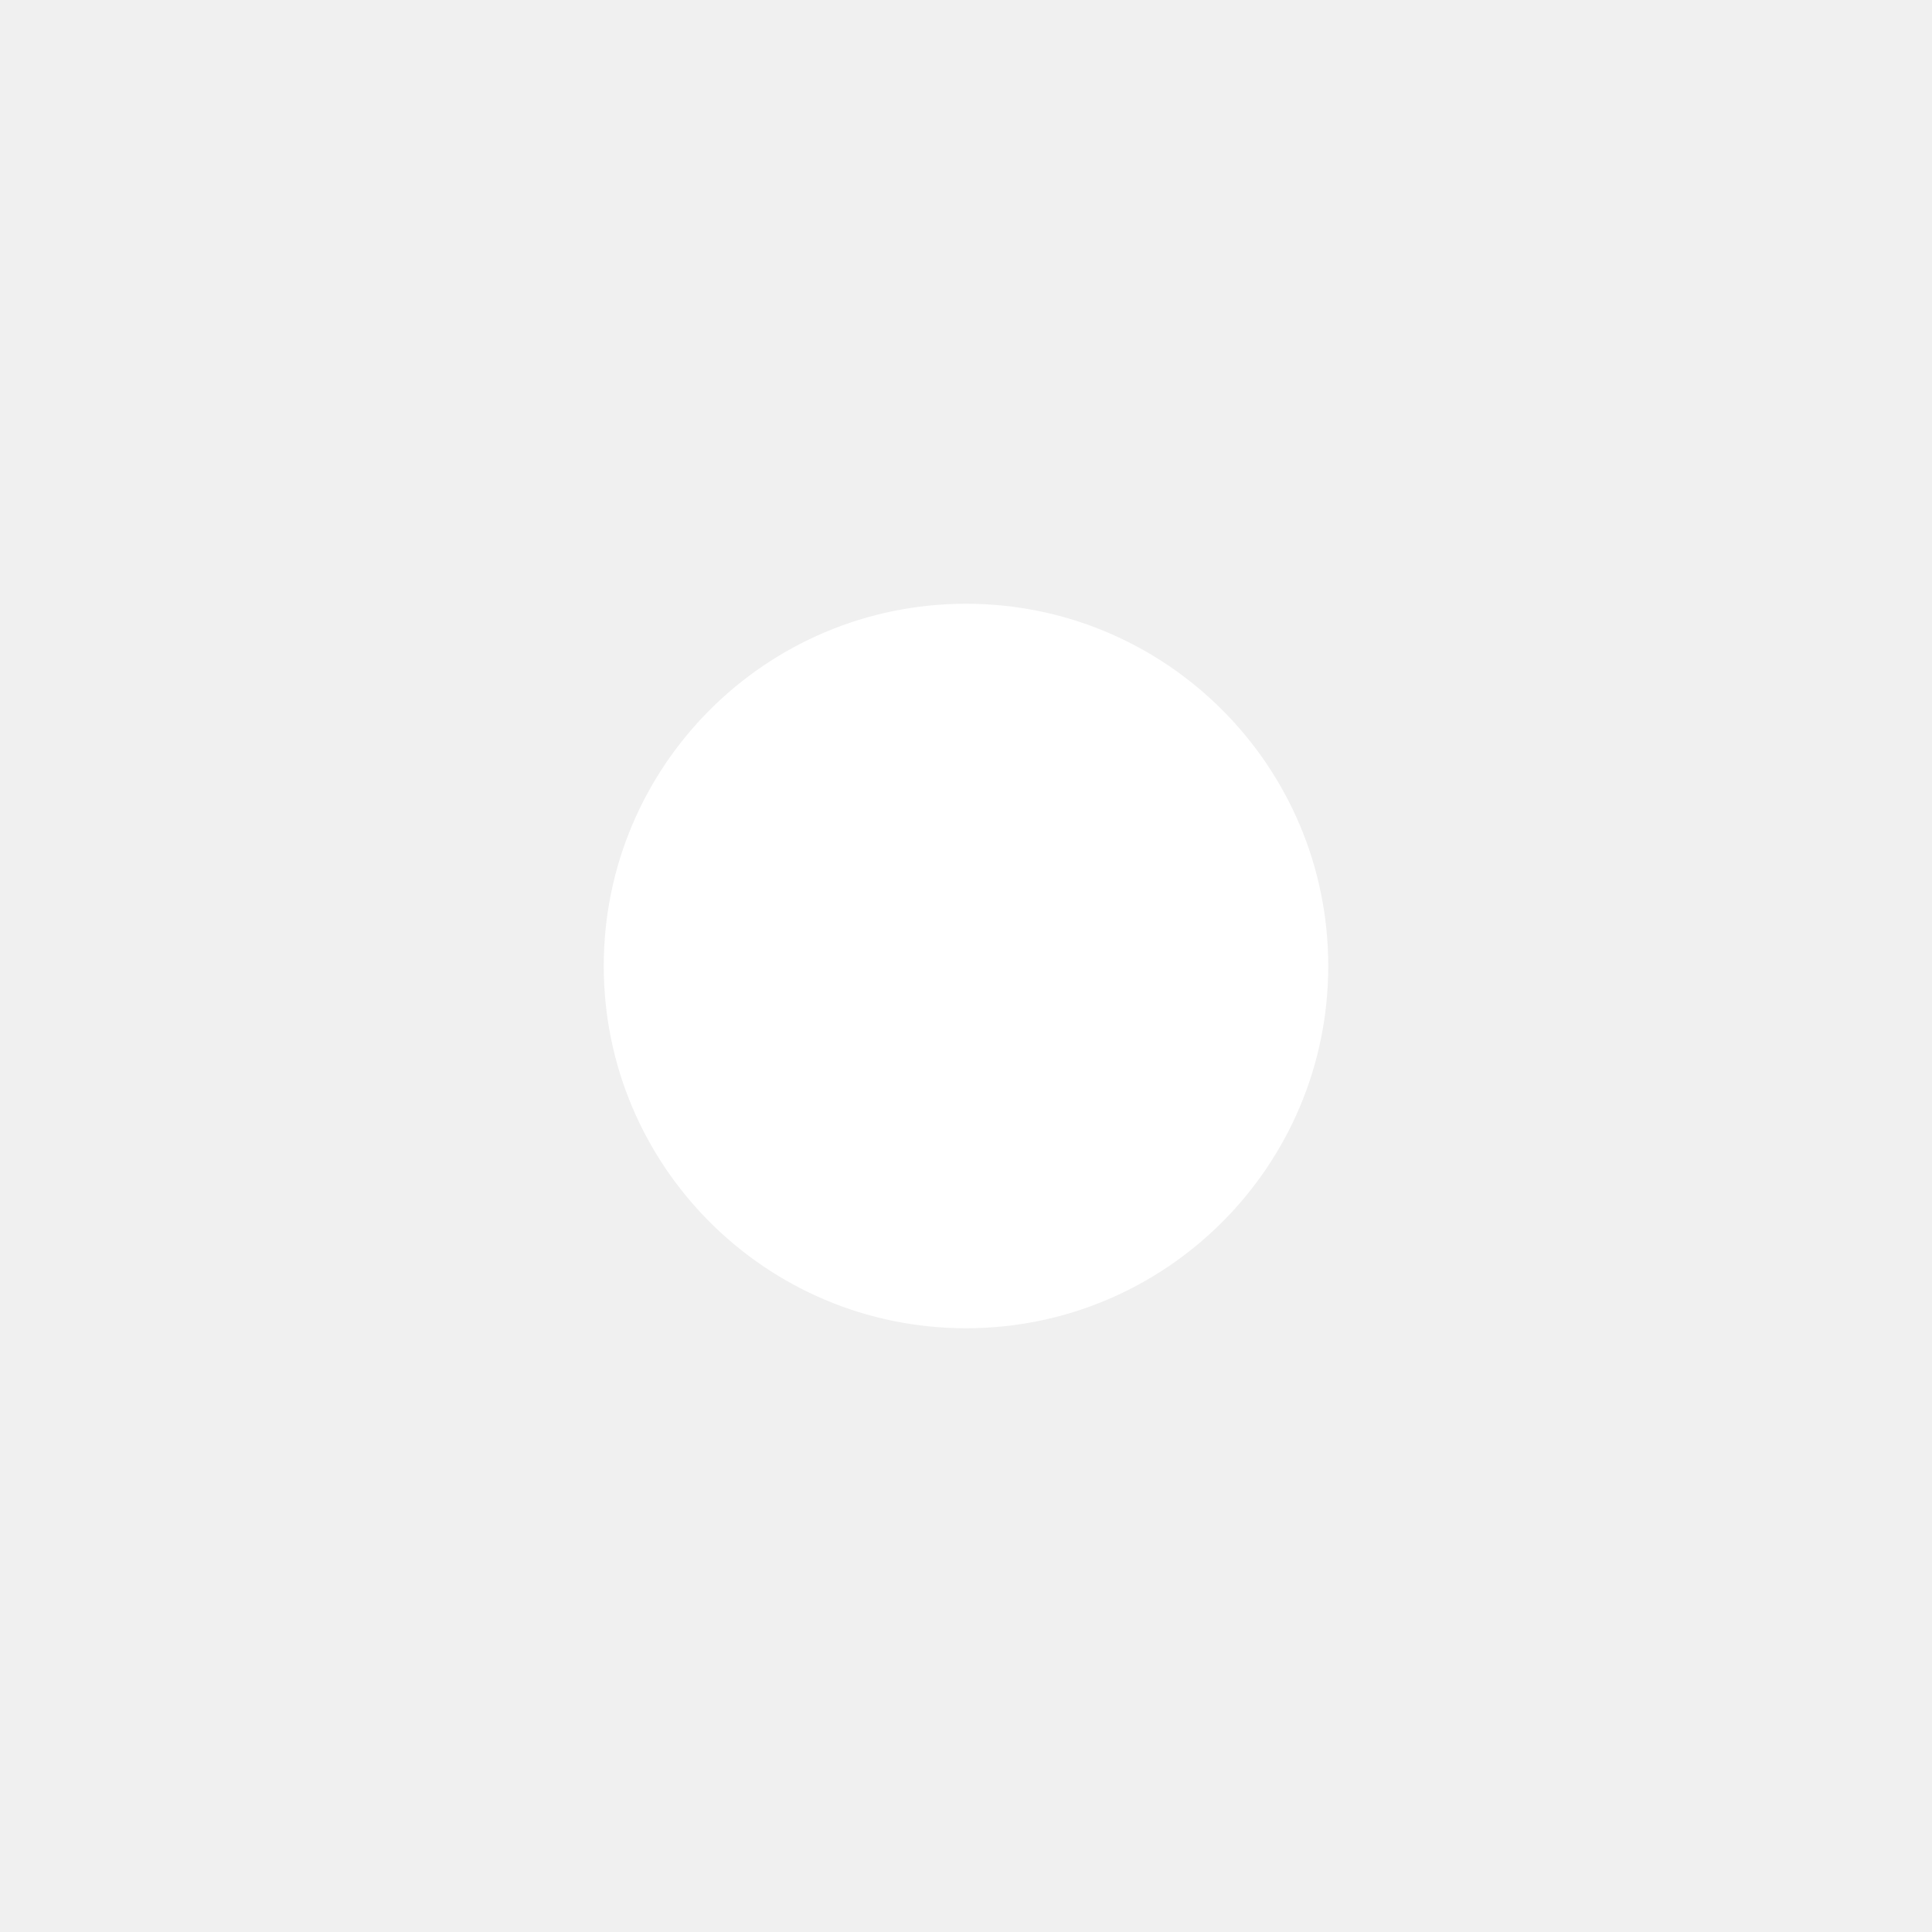
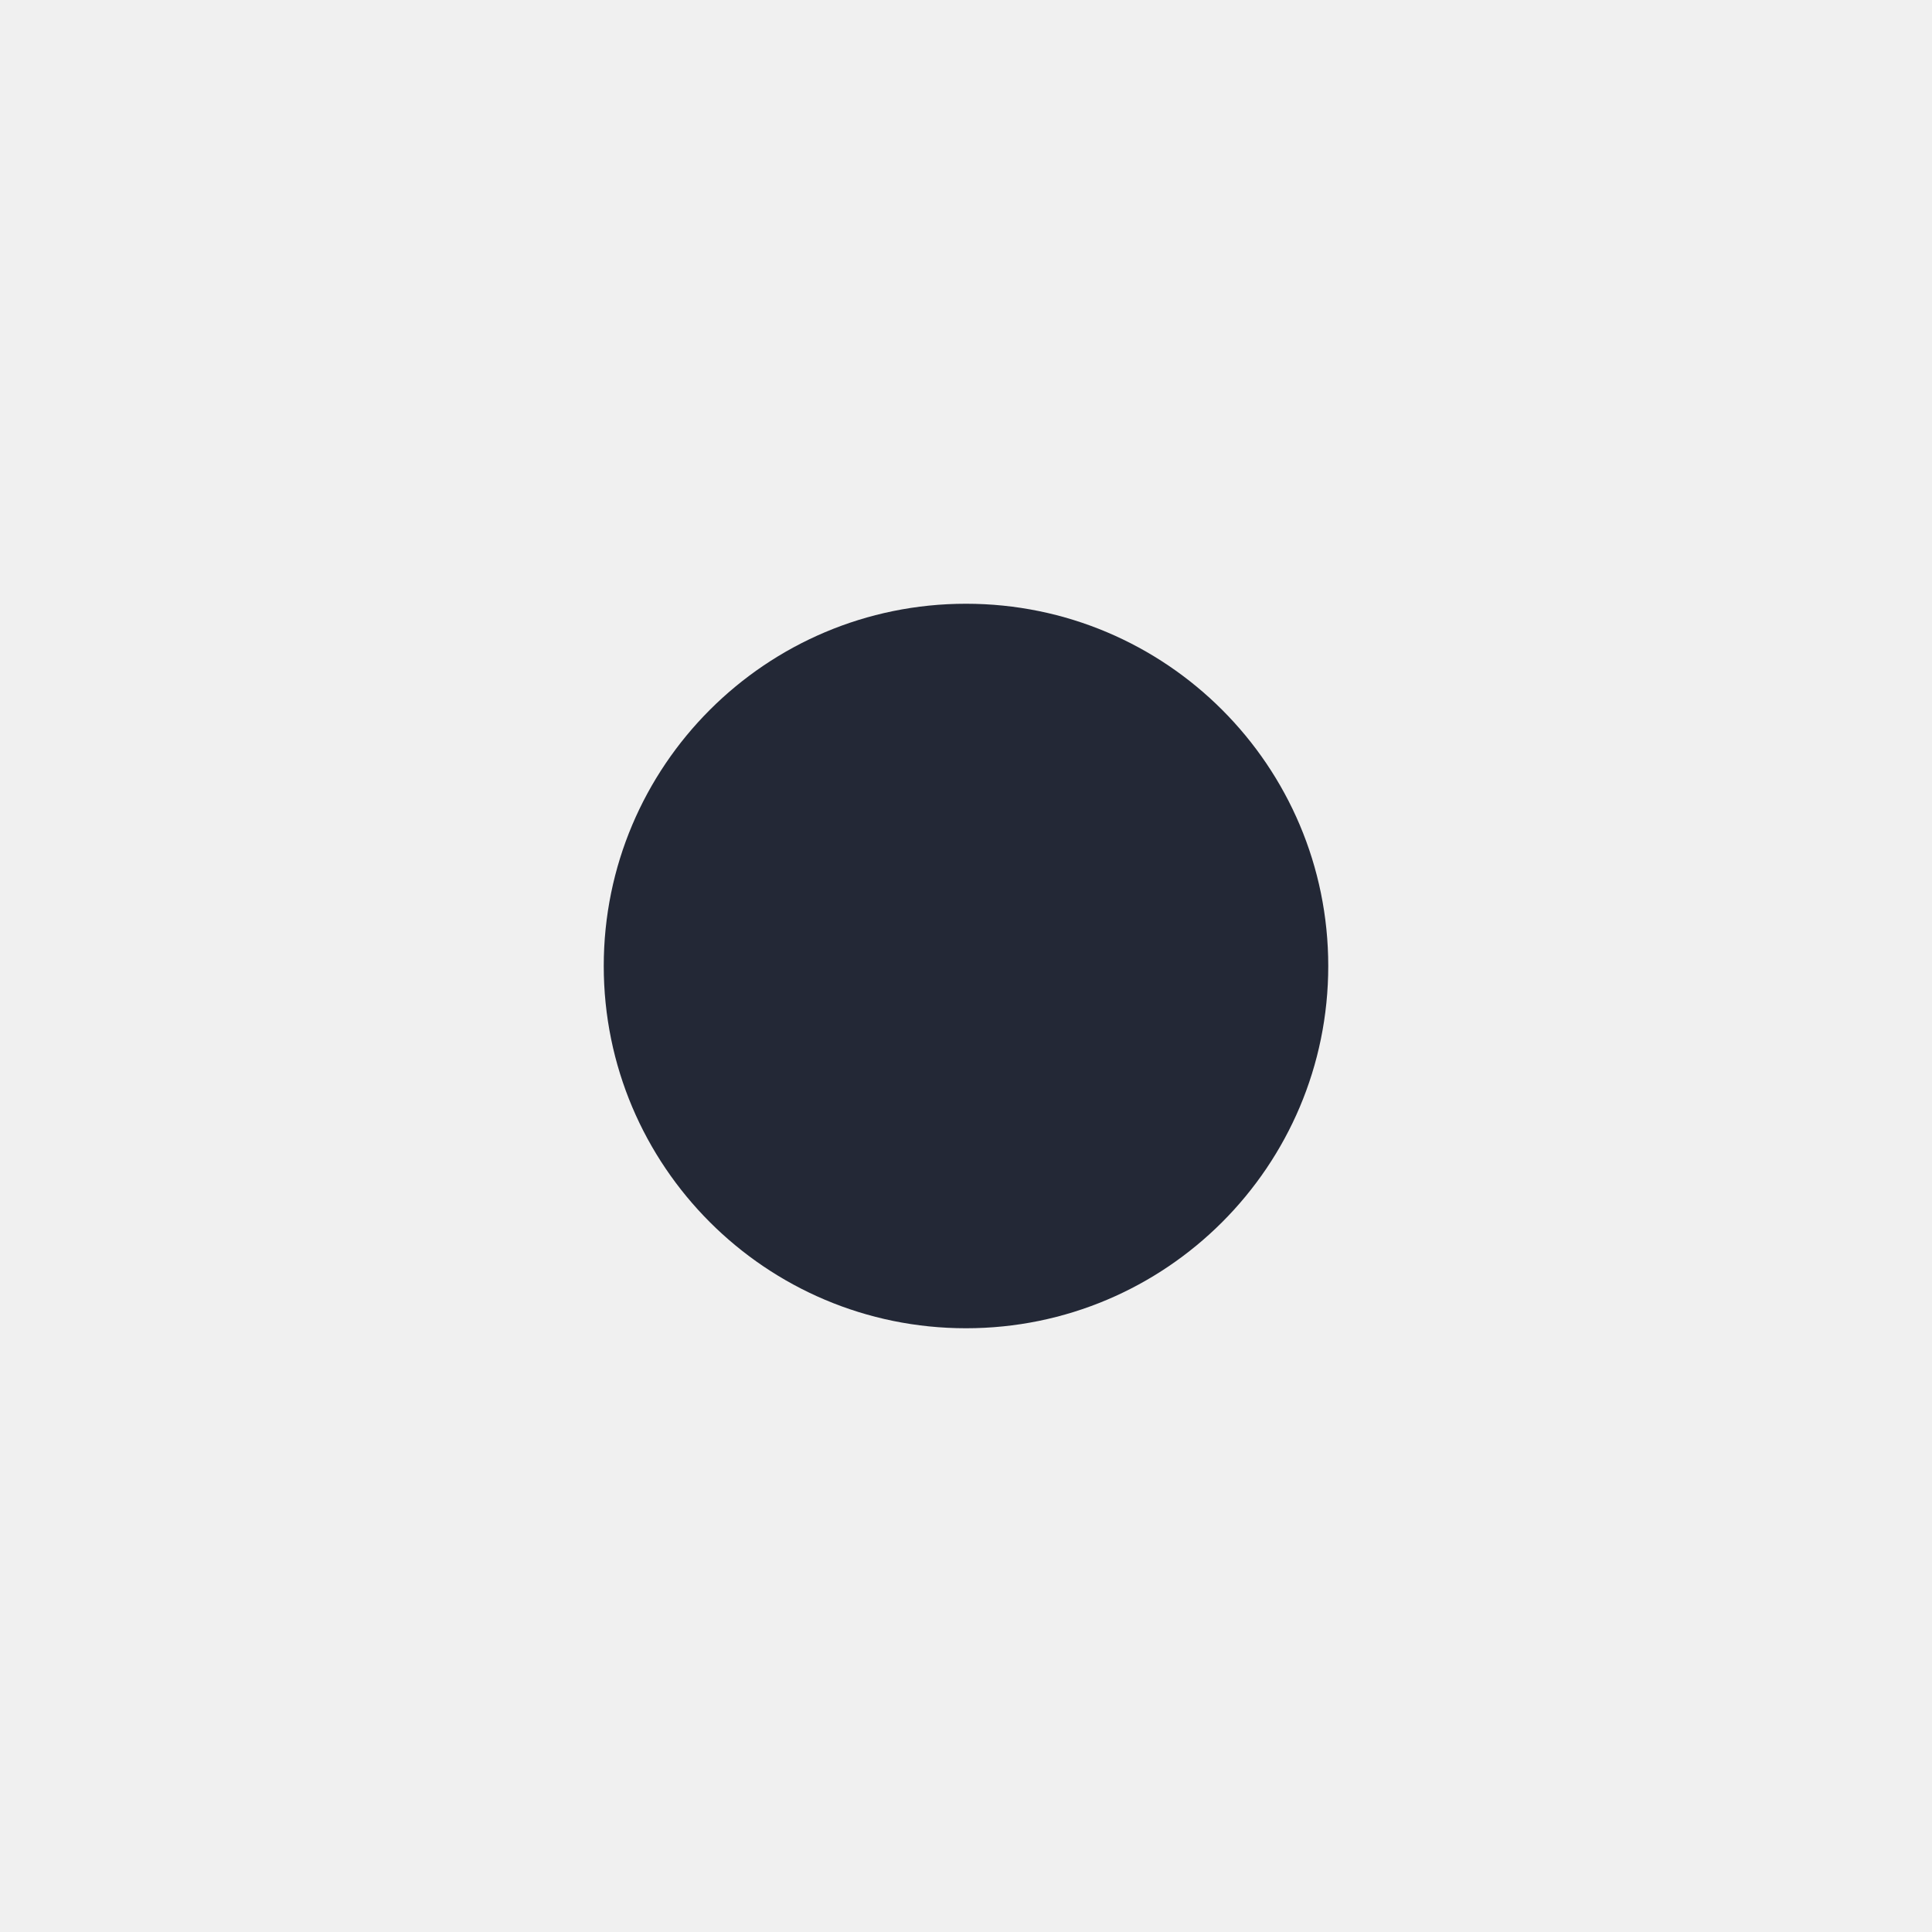
<svg xmlns="http://www.w3.org/2000/svg" width="16" height="16" viewBox="0 0 16 16" version="1.1" id="svg7">
  <defs id="defs3">
    <style id="current-color-scheme" type="text/css">
   .ColorScheme-Text { color:#ffffff; }
  </style>
  </defs>
-   <circle style="opacity:1;fill:#ffffff;fill-opacity:1;fill-rule:evenodd;stroke:none;stroke-width:2;stroke-linecap:round;stroke-linejoin:round;stroke-miterlimit:4;stroke-dasharray:none;stroke-dashoffset:100;stroke-opacity:1;paint-order:stroke fill markers" id="path816" cx="8" cy="8" r="3" />
+   <circle style="opacity:1;fill:#232836;fill-opacity:1;fill-rule:evenodd;stroke:none;stroke-width:2;stroke-linecap:round;stroke-linejoin:round;stroke-miterlimit:4;stroke-dasharray:none;stroke-dashoffset:100;stroke-opacity:1;paint-order:stroke fill markers" id="path816" cx="8" cy="8" r="3" />
</svg>
